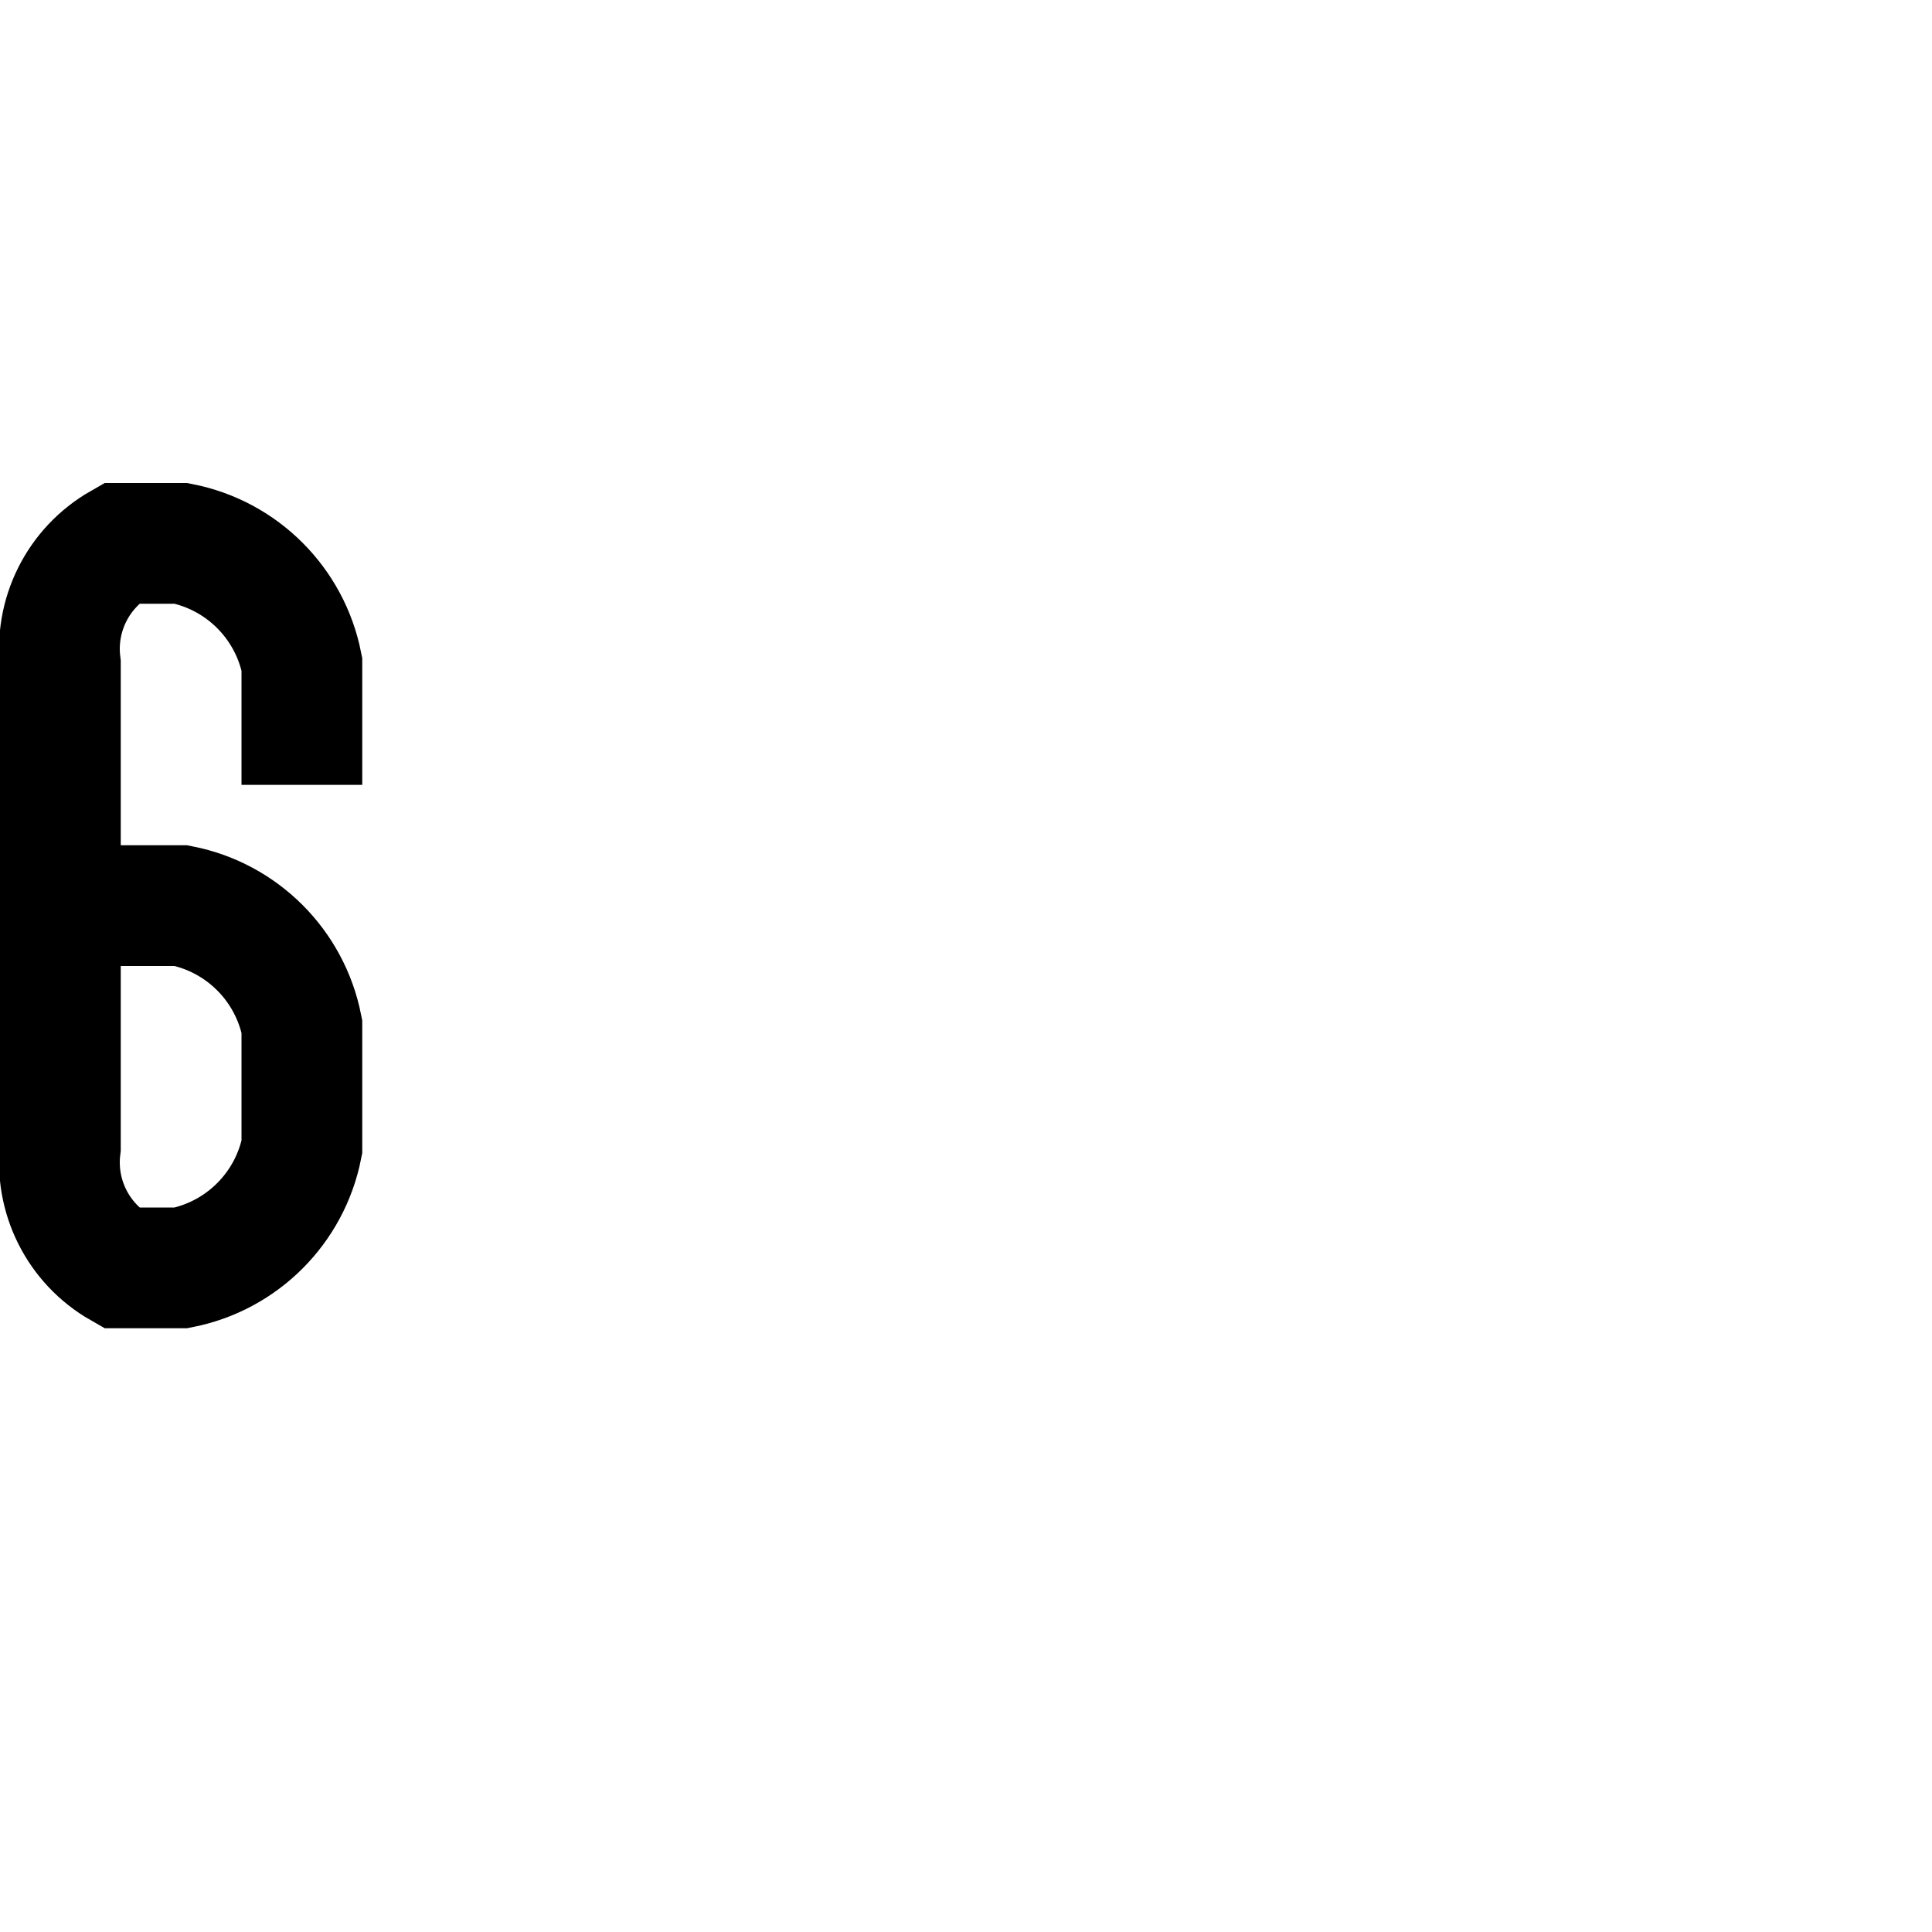
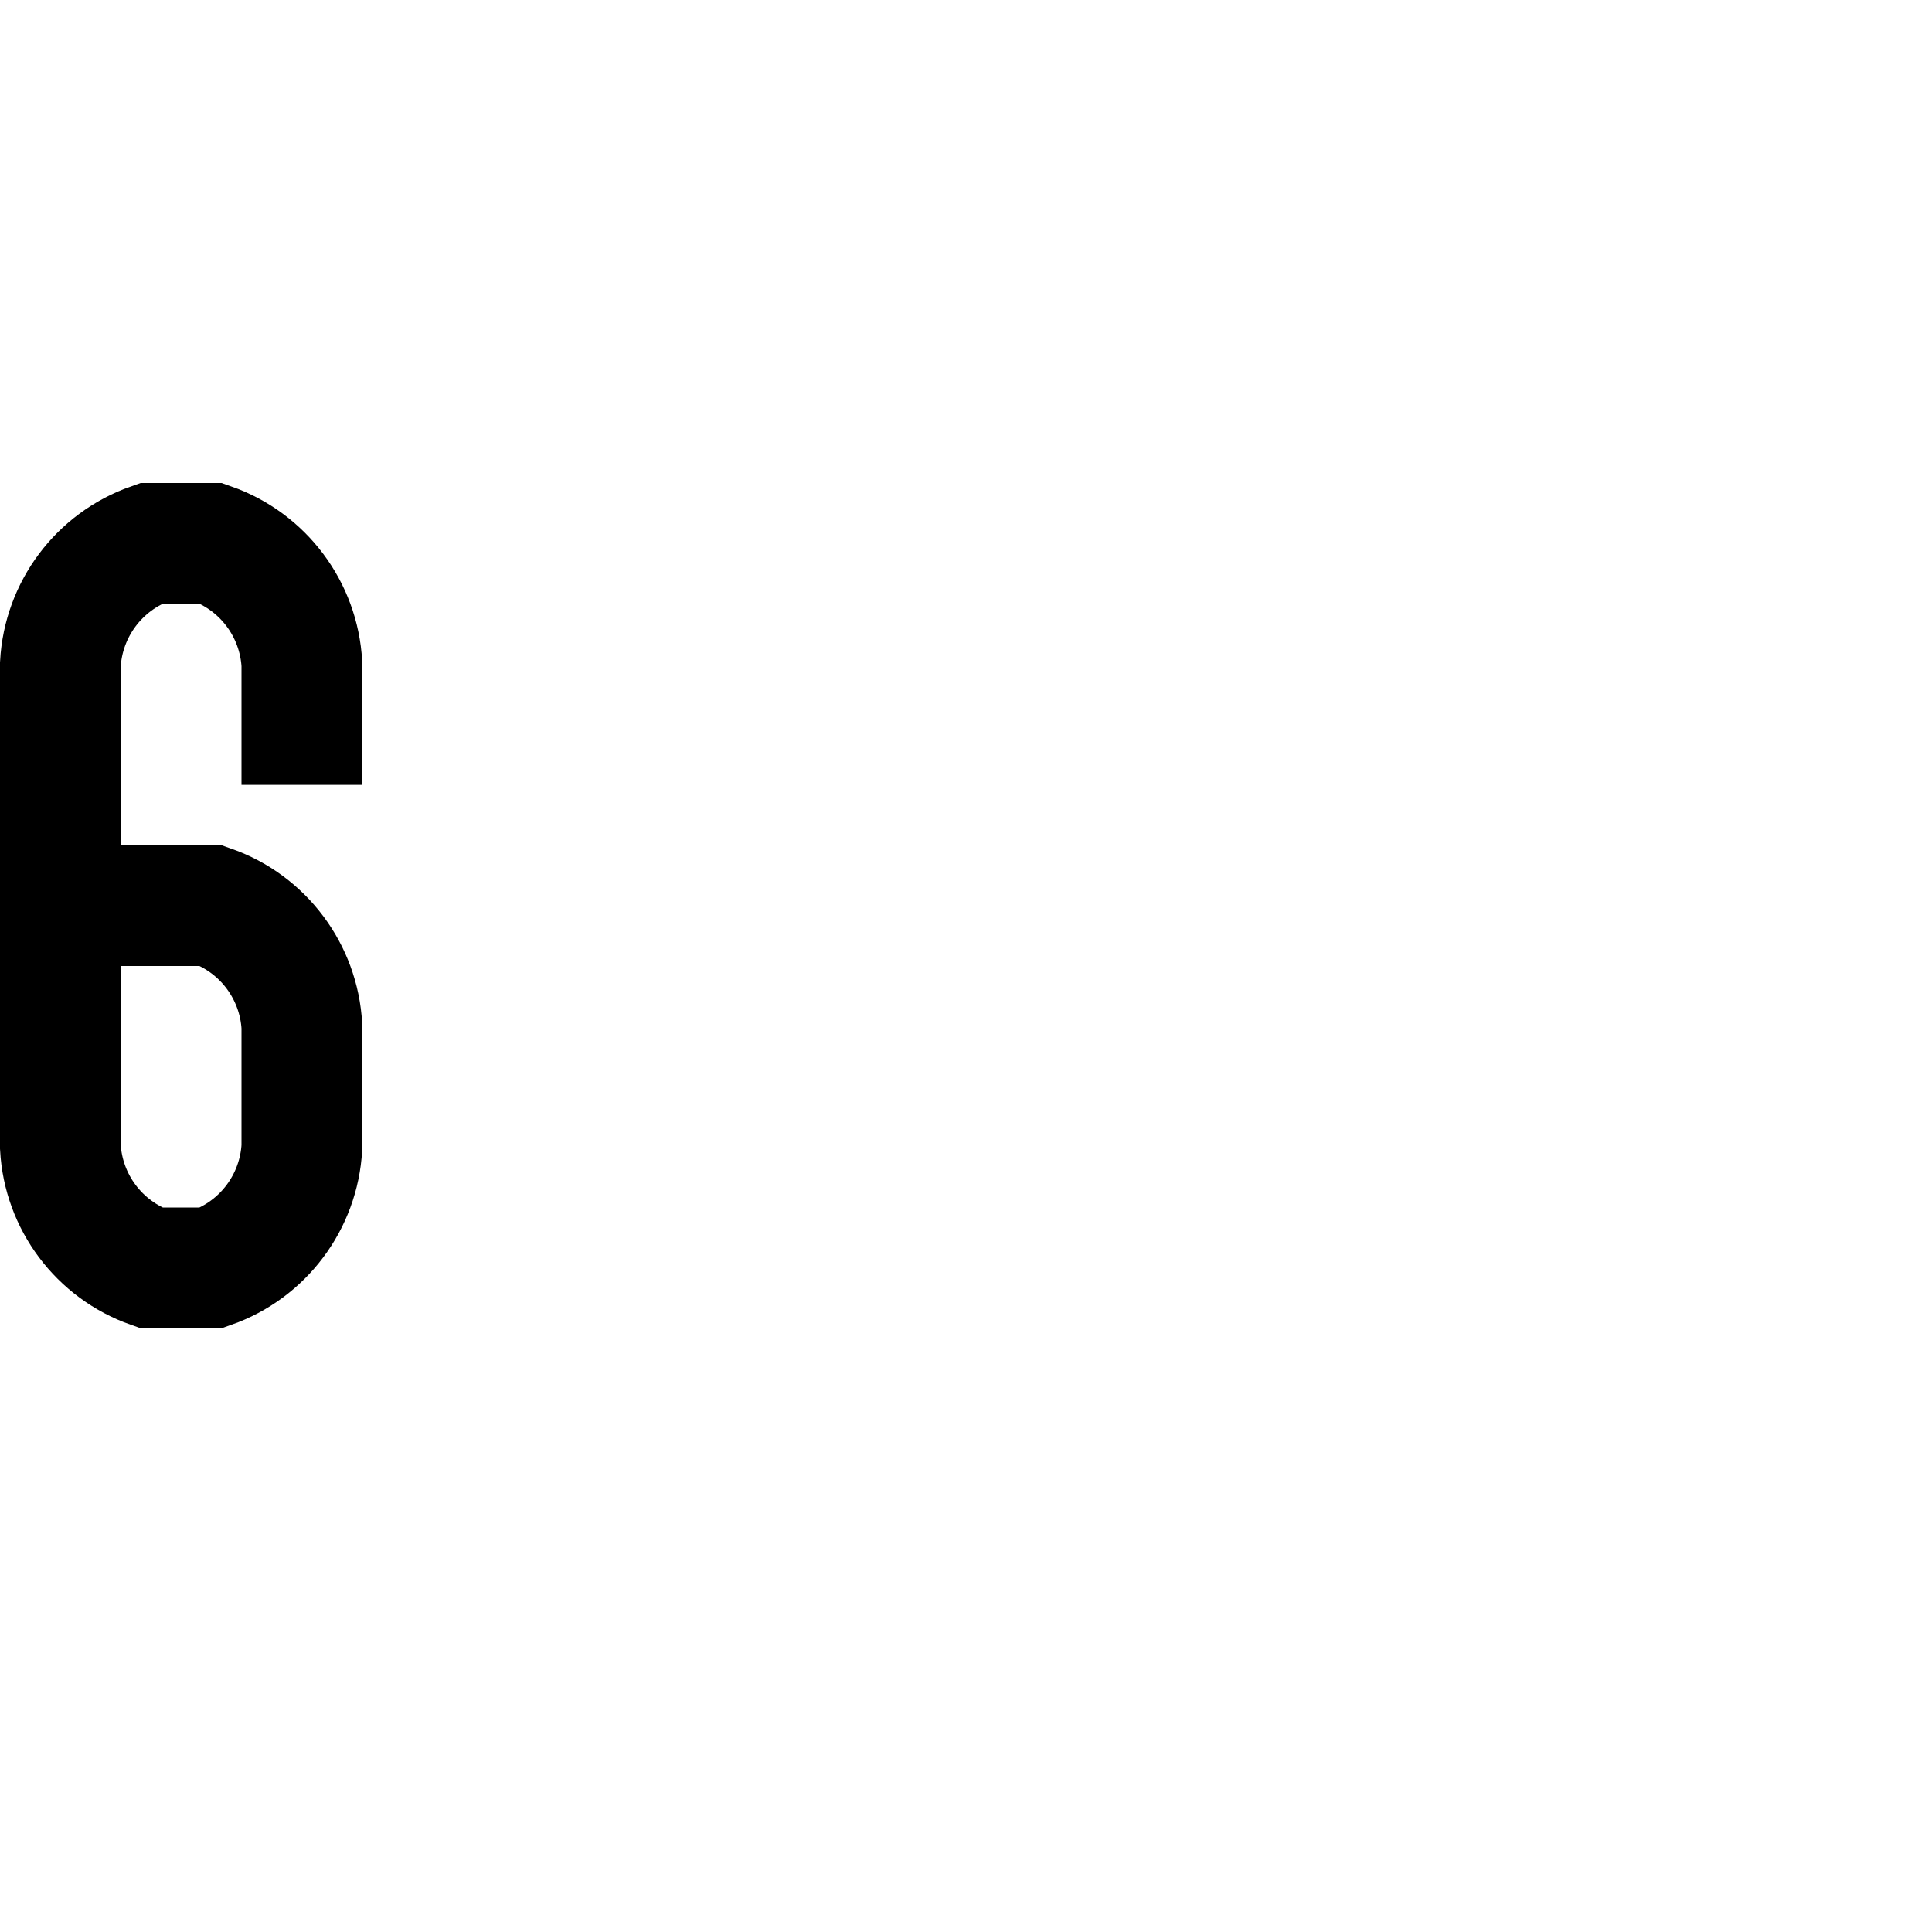
<svg xmlns="http://www.w3.org/2000/svg" viewBox="0 0 16 16" width="160" height="160">
-   <path d="M2.500 6.500 C2.500 6.333 2.500 5.667 2.500 5.500 C2.400 4.995 2.005 4.600 1.500 4.500 C1.333 4.500 1.167 4.500 1.000 4.500 C0.646 4.702 0.449 5.096 0.500 5.500 C0.500 6.833 0.500 8.167 0.500 9.500 C0.449 9.904 0.646 10.298 1.000 10.500 C1.167 10.500 1.333 10.500 1.500 10.500 C2.005 10.400 2.400 10.005 2.500 9.500 C2.500 9.167 2.500 8.833 2.500 8.500 C2.400 7.995 2.005 7.600 1.500 7.500 C1.167 7.500 0.333 7.500 0.000 7.500 " fill="none" stroke="#000" stroke-width="1.0" stroke-linecap="butt" stroke-linejoin="miter" stroke-miterlimit="4" />
+   <path d="M2.500 6.500 C2.500 6.333 2.500 5.667 2.500 5.500 C2.475 5.046 2.179 4.651 1.750 4.500 C1.583 4.500 1.417 4.500 1.250 4.500 C0.821 4.651 0.525 5.046 0.500 5.500 C0.500 6.833 0.500 8.167 0.500 9.500 C0.525 9.954 0.821 10.349 1.250 10.500 C1.417 10.500 1.583 10.500 1.750 10.500 C2.179 10.349 2.475 9.954 2.500 9.500 C2.500 9.167 2.500 8.833 2.500 8.500 C2.475 8.046 2.179 7.651 1.750 7.500 C1.333 7.500 0.417 7.500 0.000 7.500 " fill="none" stroke="#000" stroke-width="1.0" stroke-linecap="butt" stroke-linejoin="miter" stroke-miterlimit="4" />
</svg>
